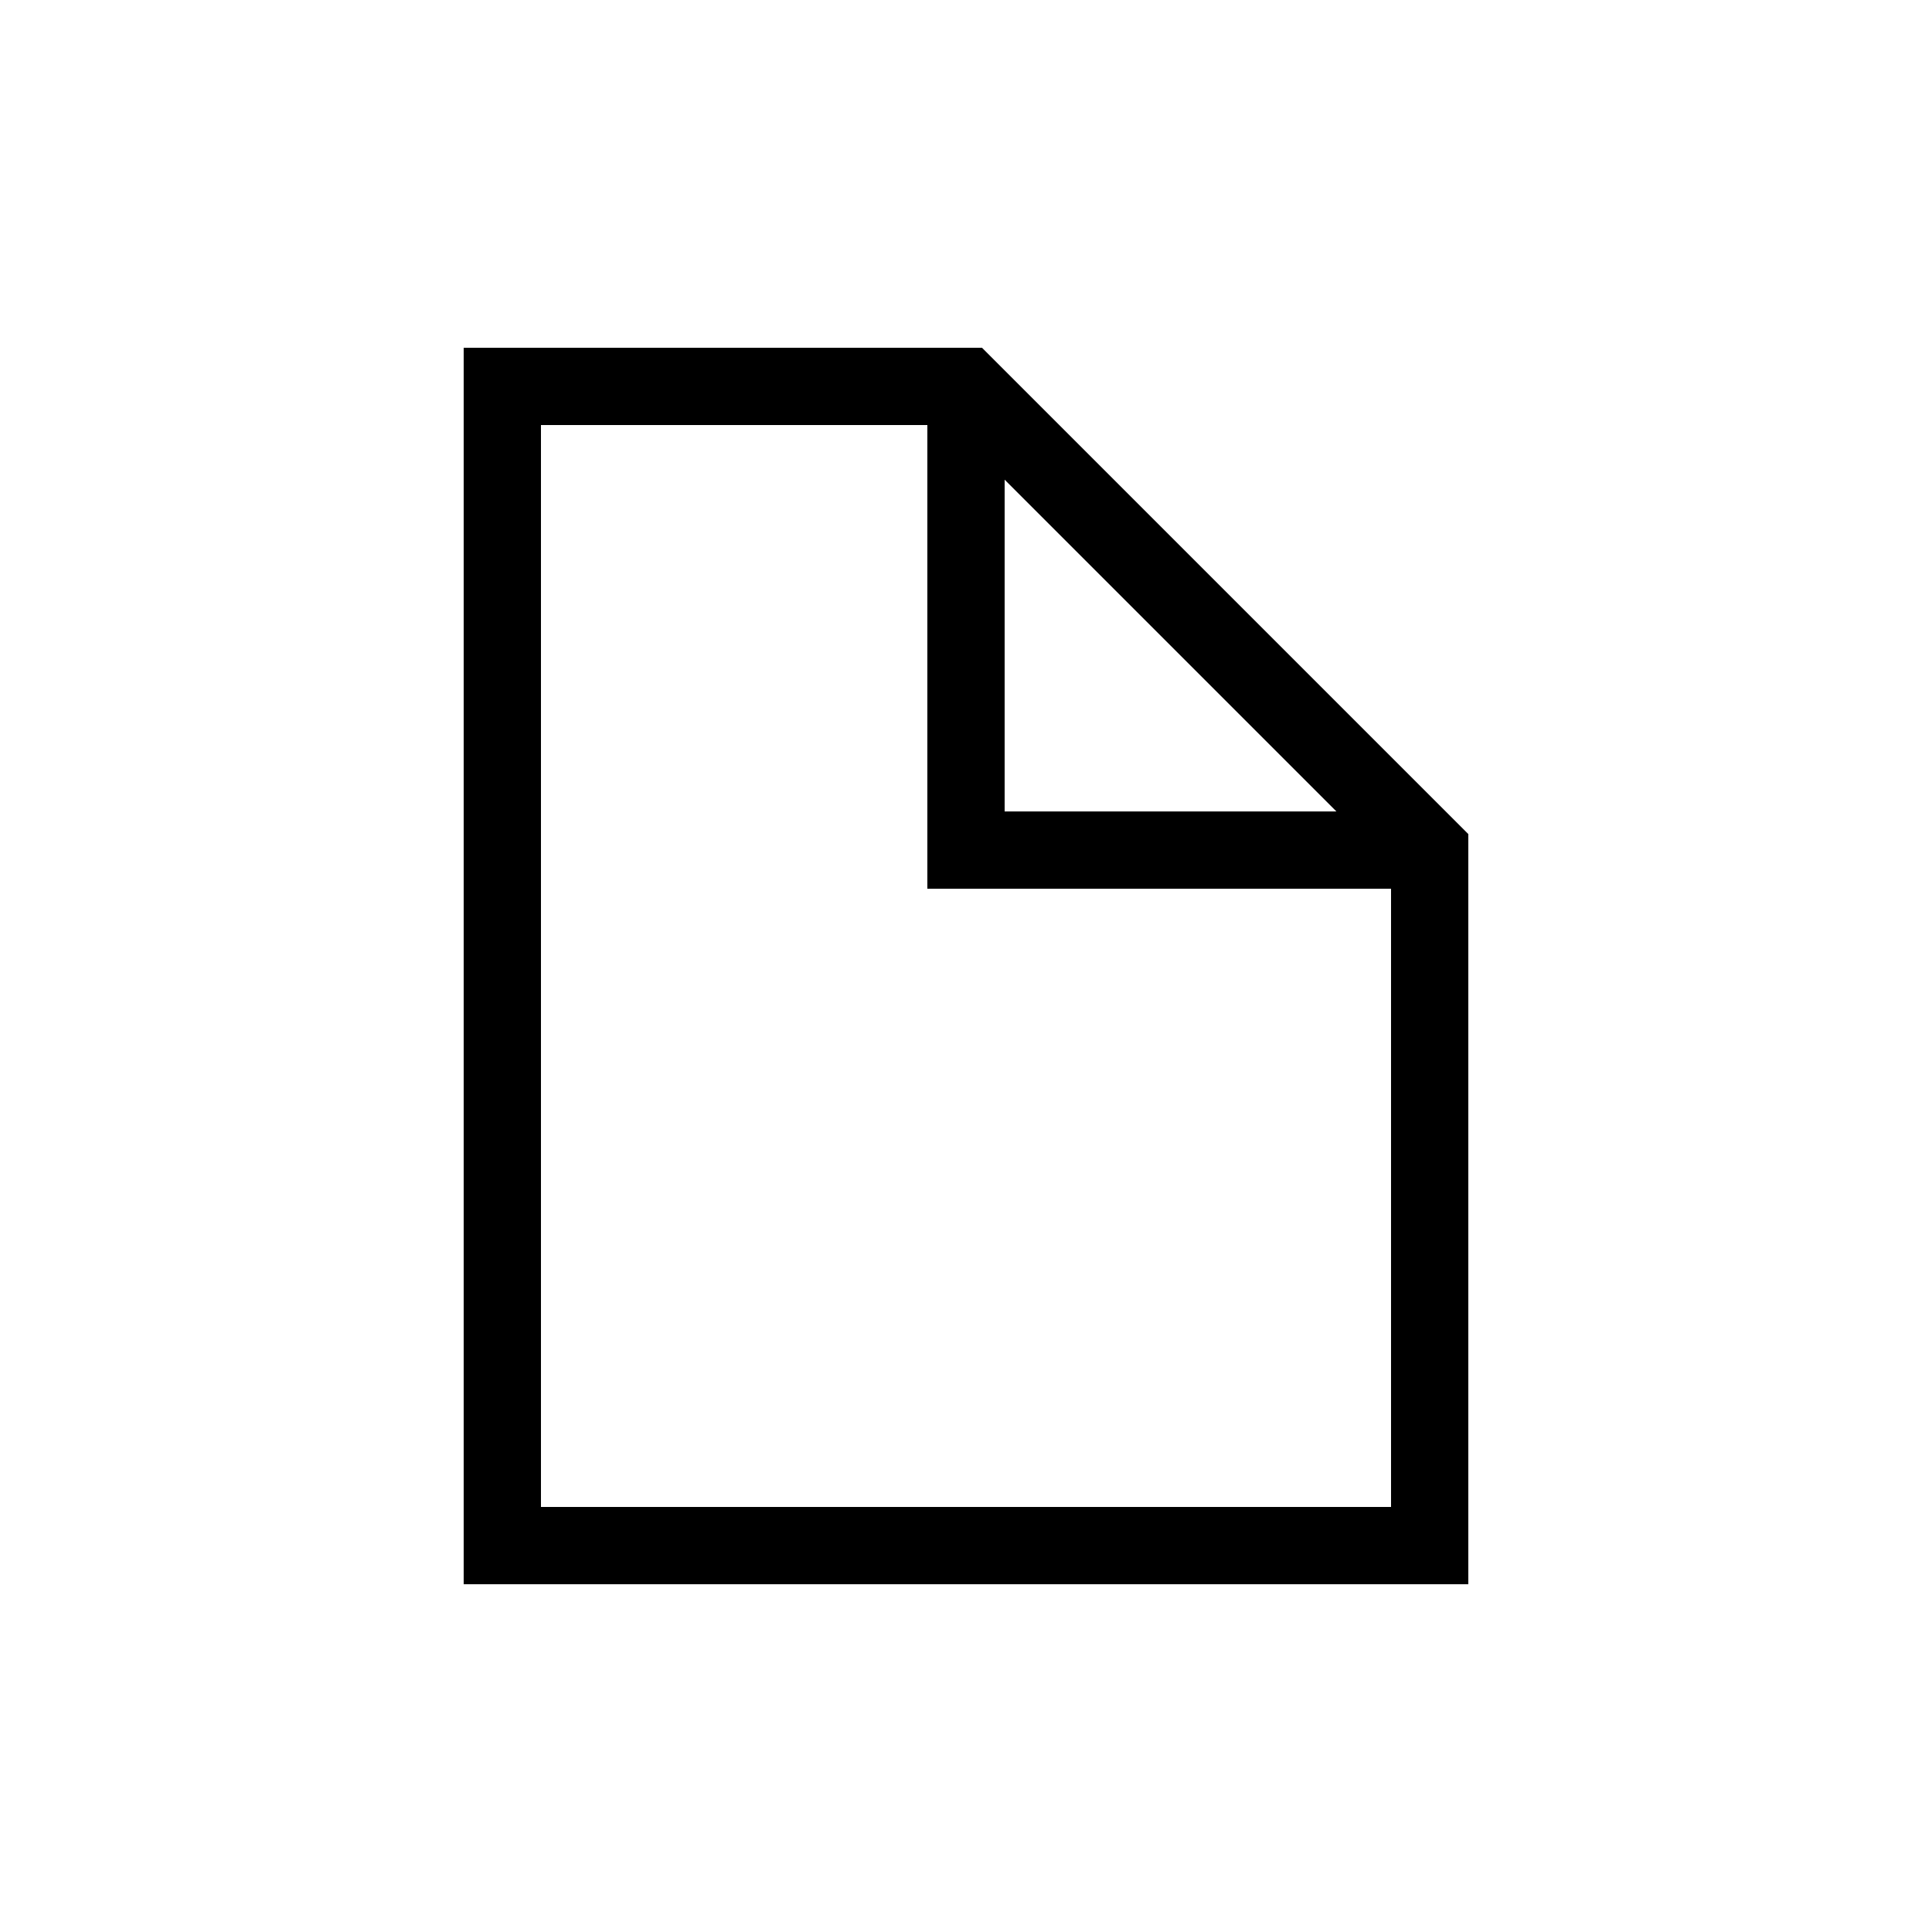
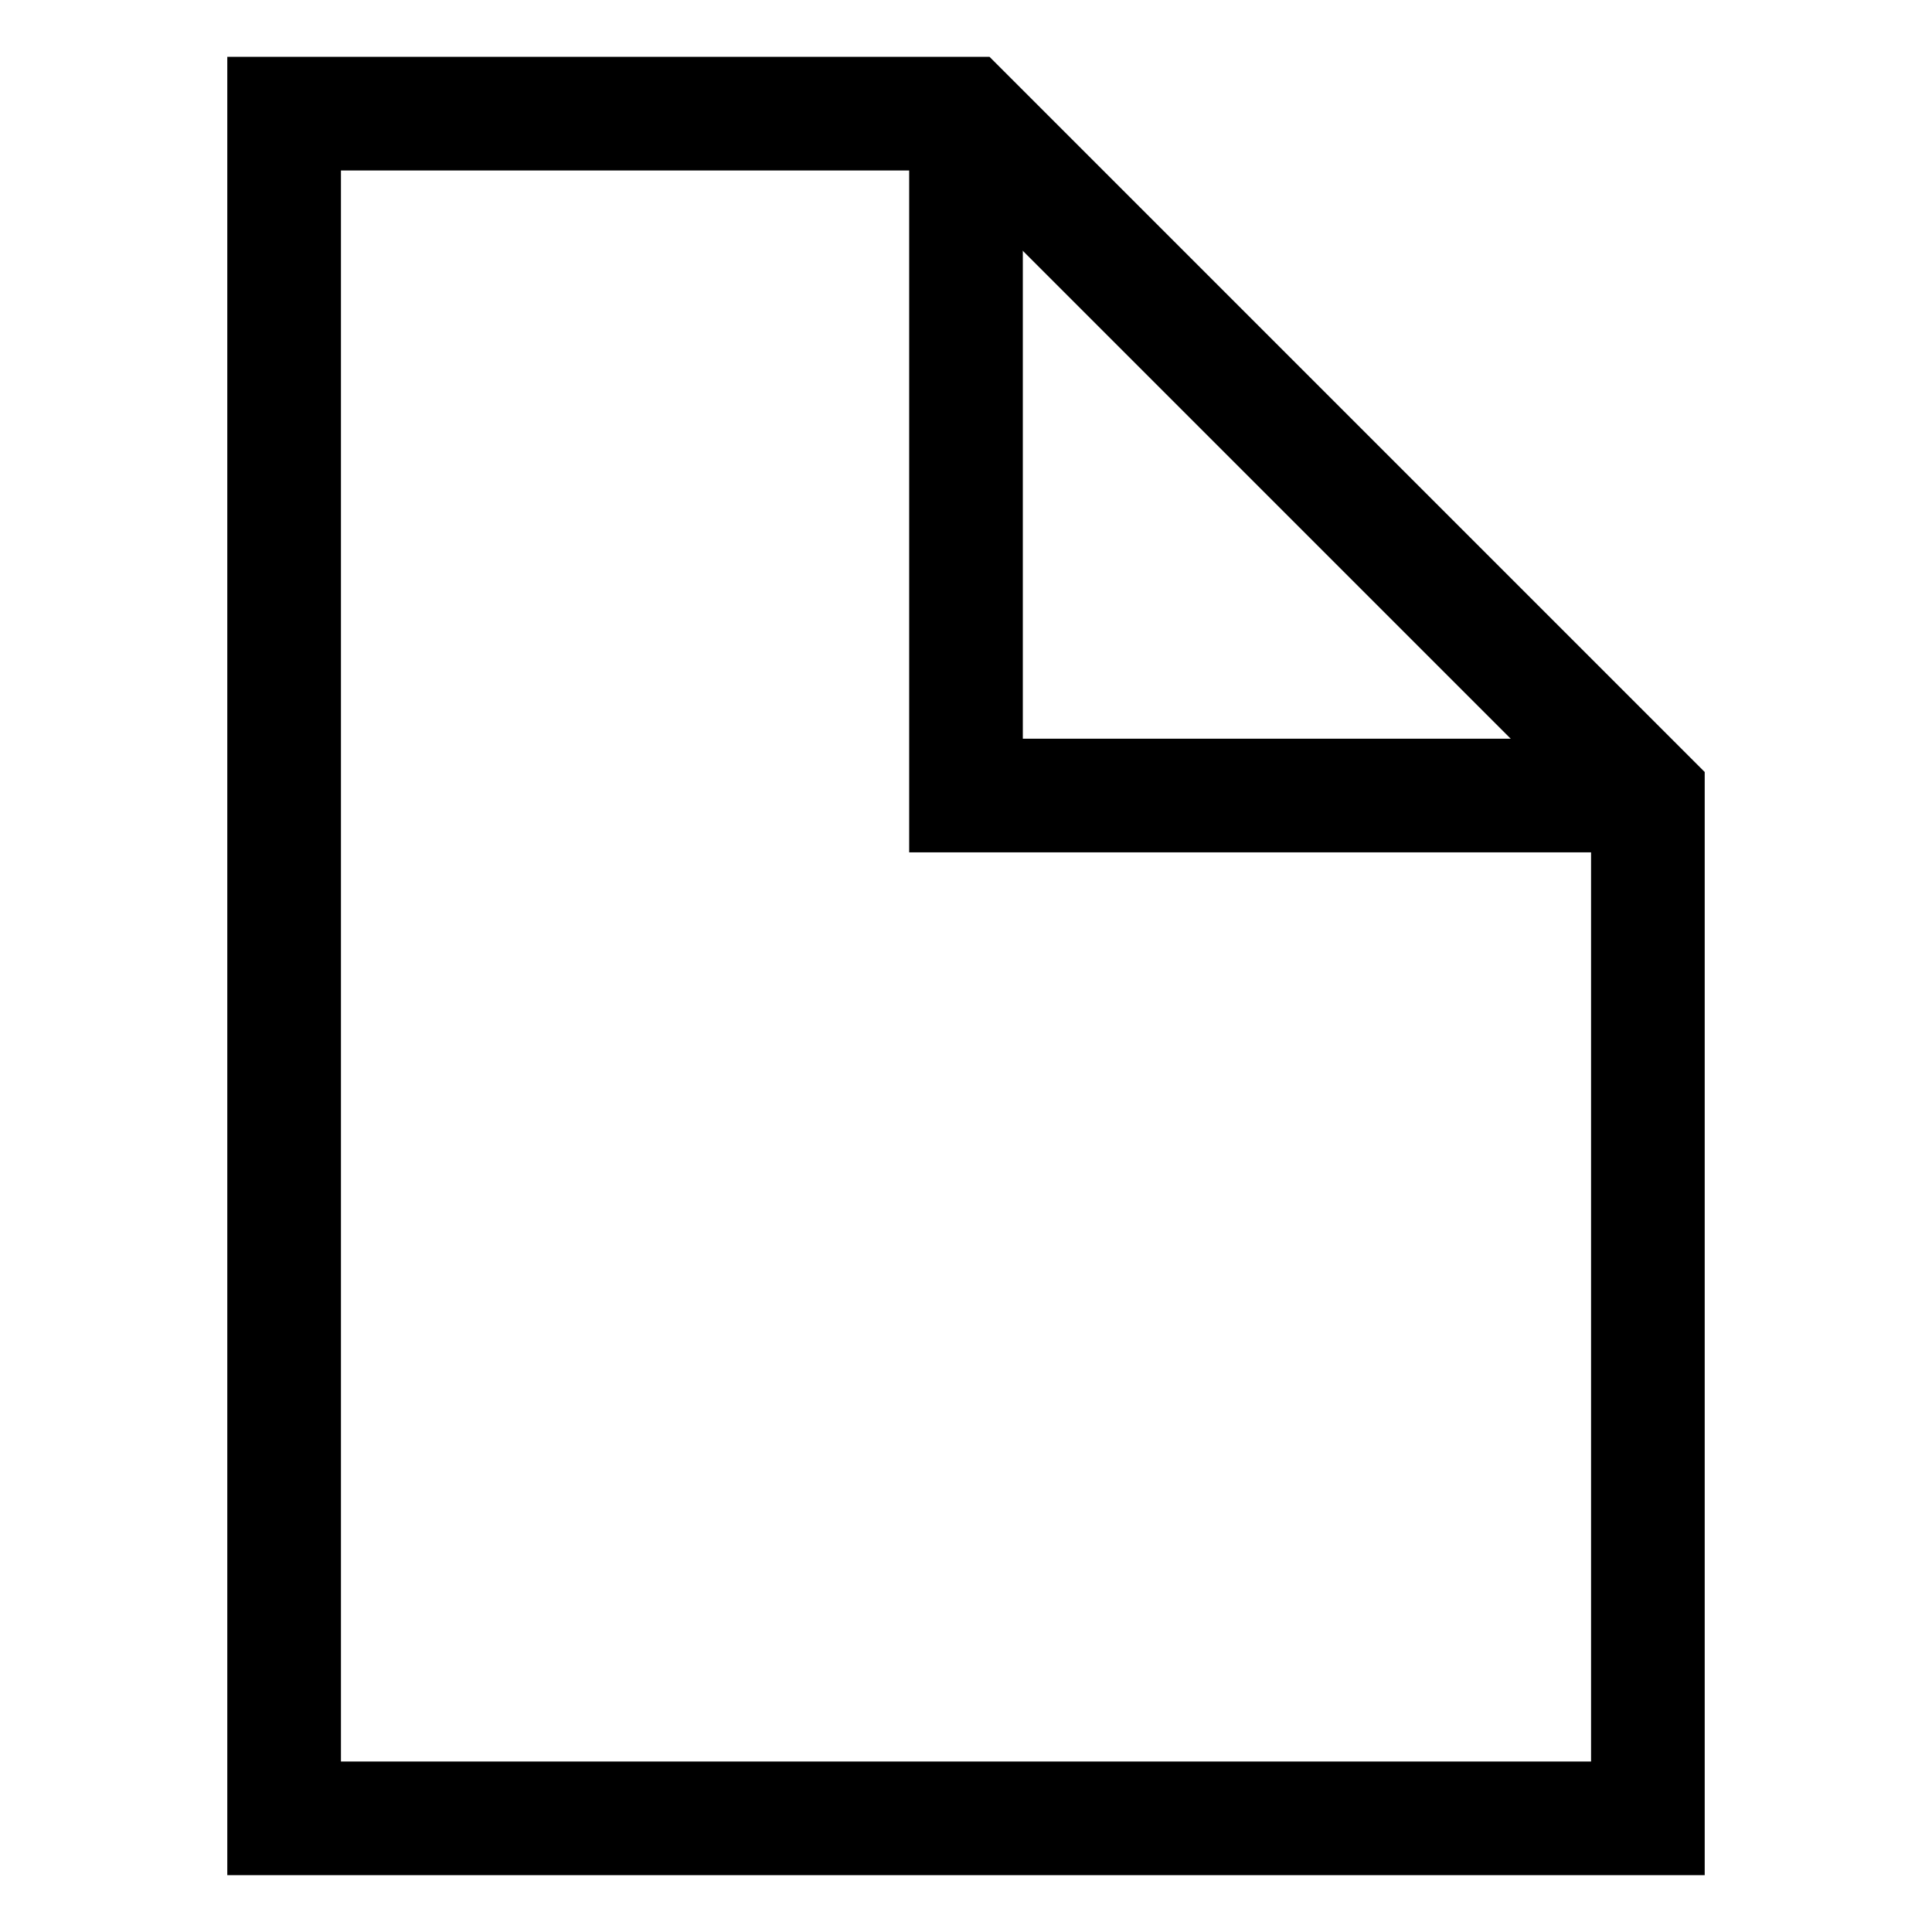
- <svg xmlns="http://www.w3.org/2000/svg" version="1.1" id="Layer_1" x="0px" y="0px" viewBox="0 0 50 50" style="enable-background:new 0 0 50 50;" xml:space="preserve">
+ <svg xmlns="http://www.w3.org/2000/svg" version="1.1" id="Layer_1" x="0px" y="0px" viewBox="8 8 34 34" style="enable-background:new 0 0 50 50;" xml:space="preserve">
  <style type="text/css">
- 	.st0{fill:none;stroke:#000000;stroke-width:2;stroke-miterlimit:10;}
+ 	.st0_50{fill:none;stroke:#000000;stroke-width:2;stroke-miterlimit:10;}
</style>
-   <polygon class="st0" points="37,40 13,40 13,10 25,10 37,22 " />
-   <polyline class="st0" points="25,10 25,22 37,22 " />
+   <polygon class="st0_50" points="37,40 13,40 13,10 25,10 37,22 " />
+   <polyline class="st0_50" points="25,10 25,22 37,22 " />
</svg>
